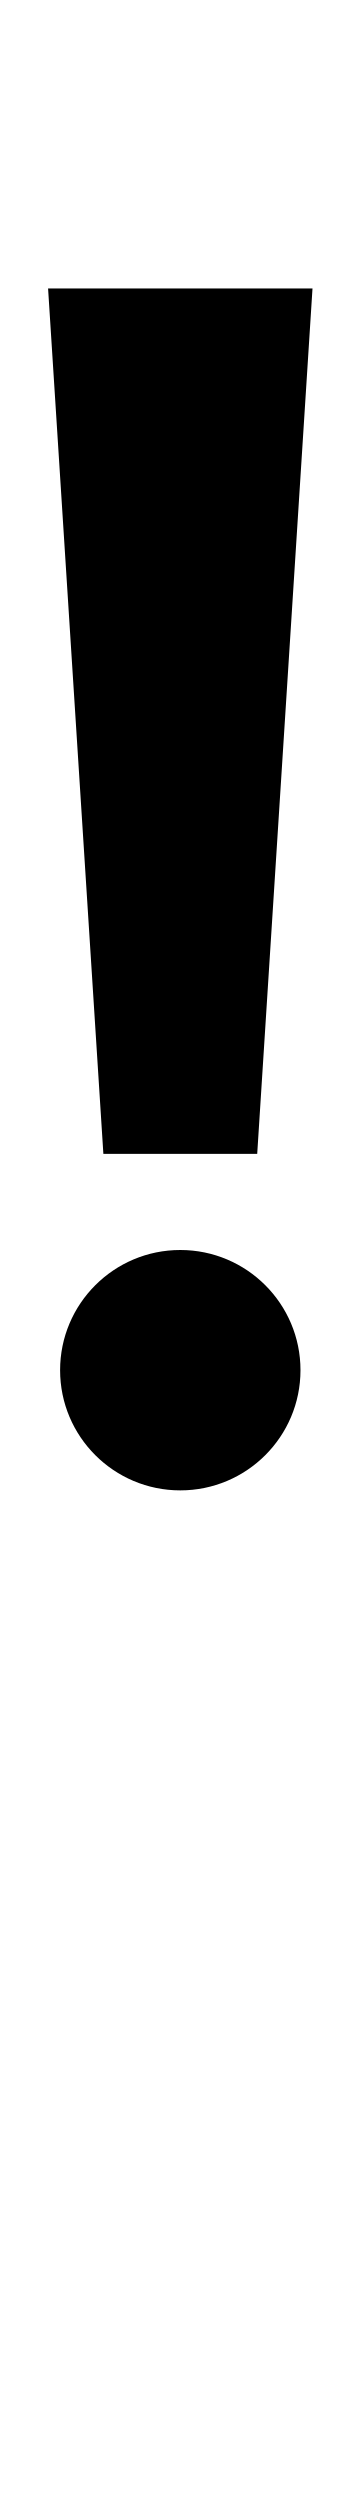
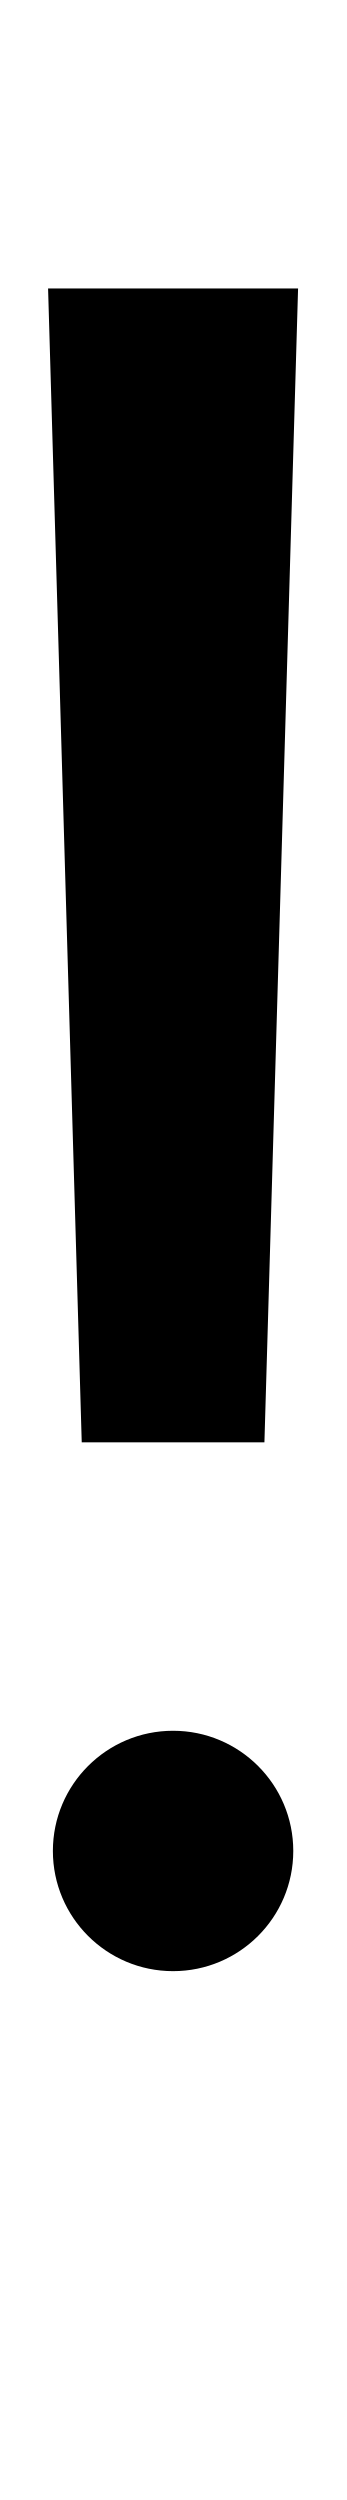
- <svg xmlns="http://www.w3.org/2000/svg" viewBox="-20 -820 150.000 1040">
-   <path transform="scale(1,-1)" d="M0 700 23 340H87L110 700ZM105 250C105 277.614 82.614 300 55 300C27.386 300 5 277.614 5 250C5 222.386 27.386 200 55 200C82.614 200 105 222.386 105 250Z" />
+ <svg xmlns="http://www.w3.org/2000/svg" viewBox="-20 -820 144.000 1040">
+   <path transform="scale(1,-1)" d="M0 700 14 220H90L104 700ZM102 50C102 77.614 79.614 100 52 100C24.386 100 2 77.614 2 50C2 22.386 24.386 0 52 0C79.614 0 102 22.386 102 50Z" />
</svg>
